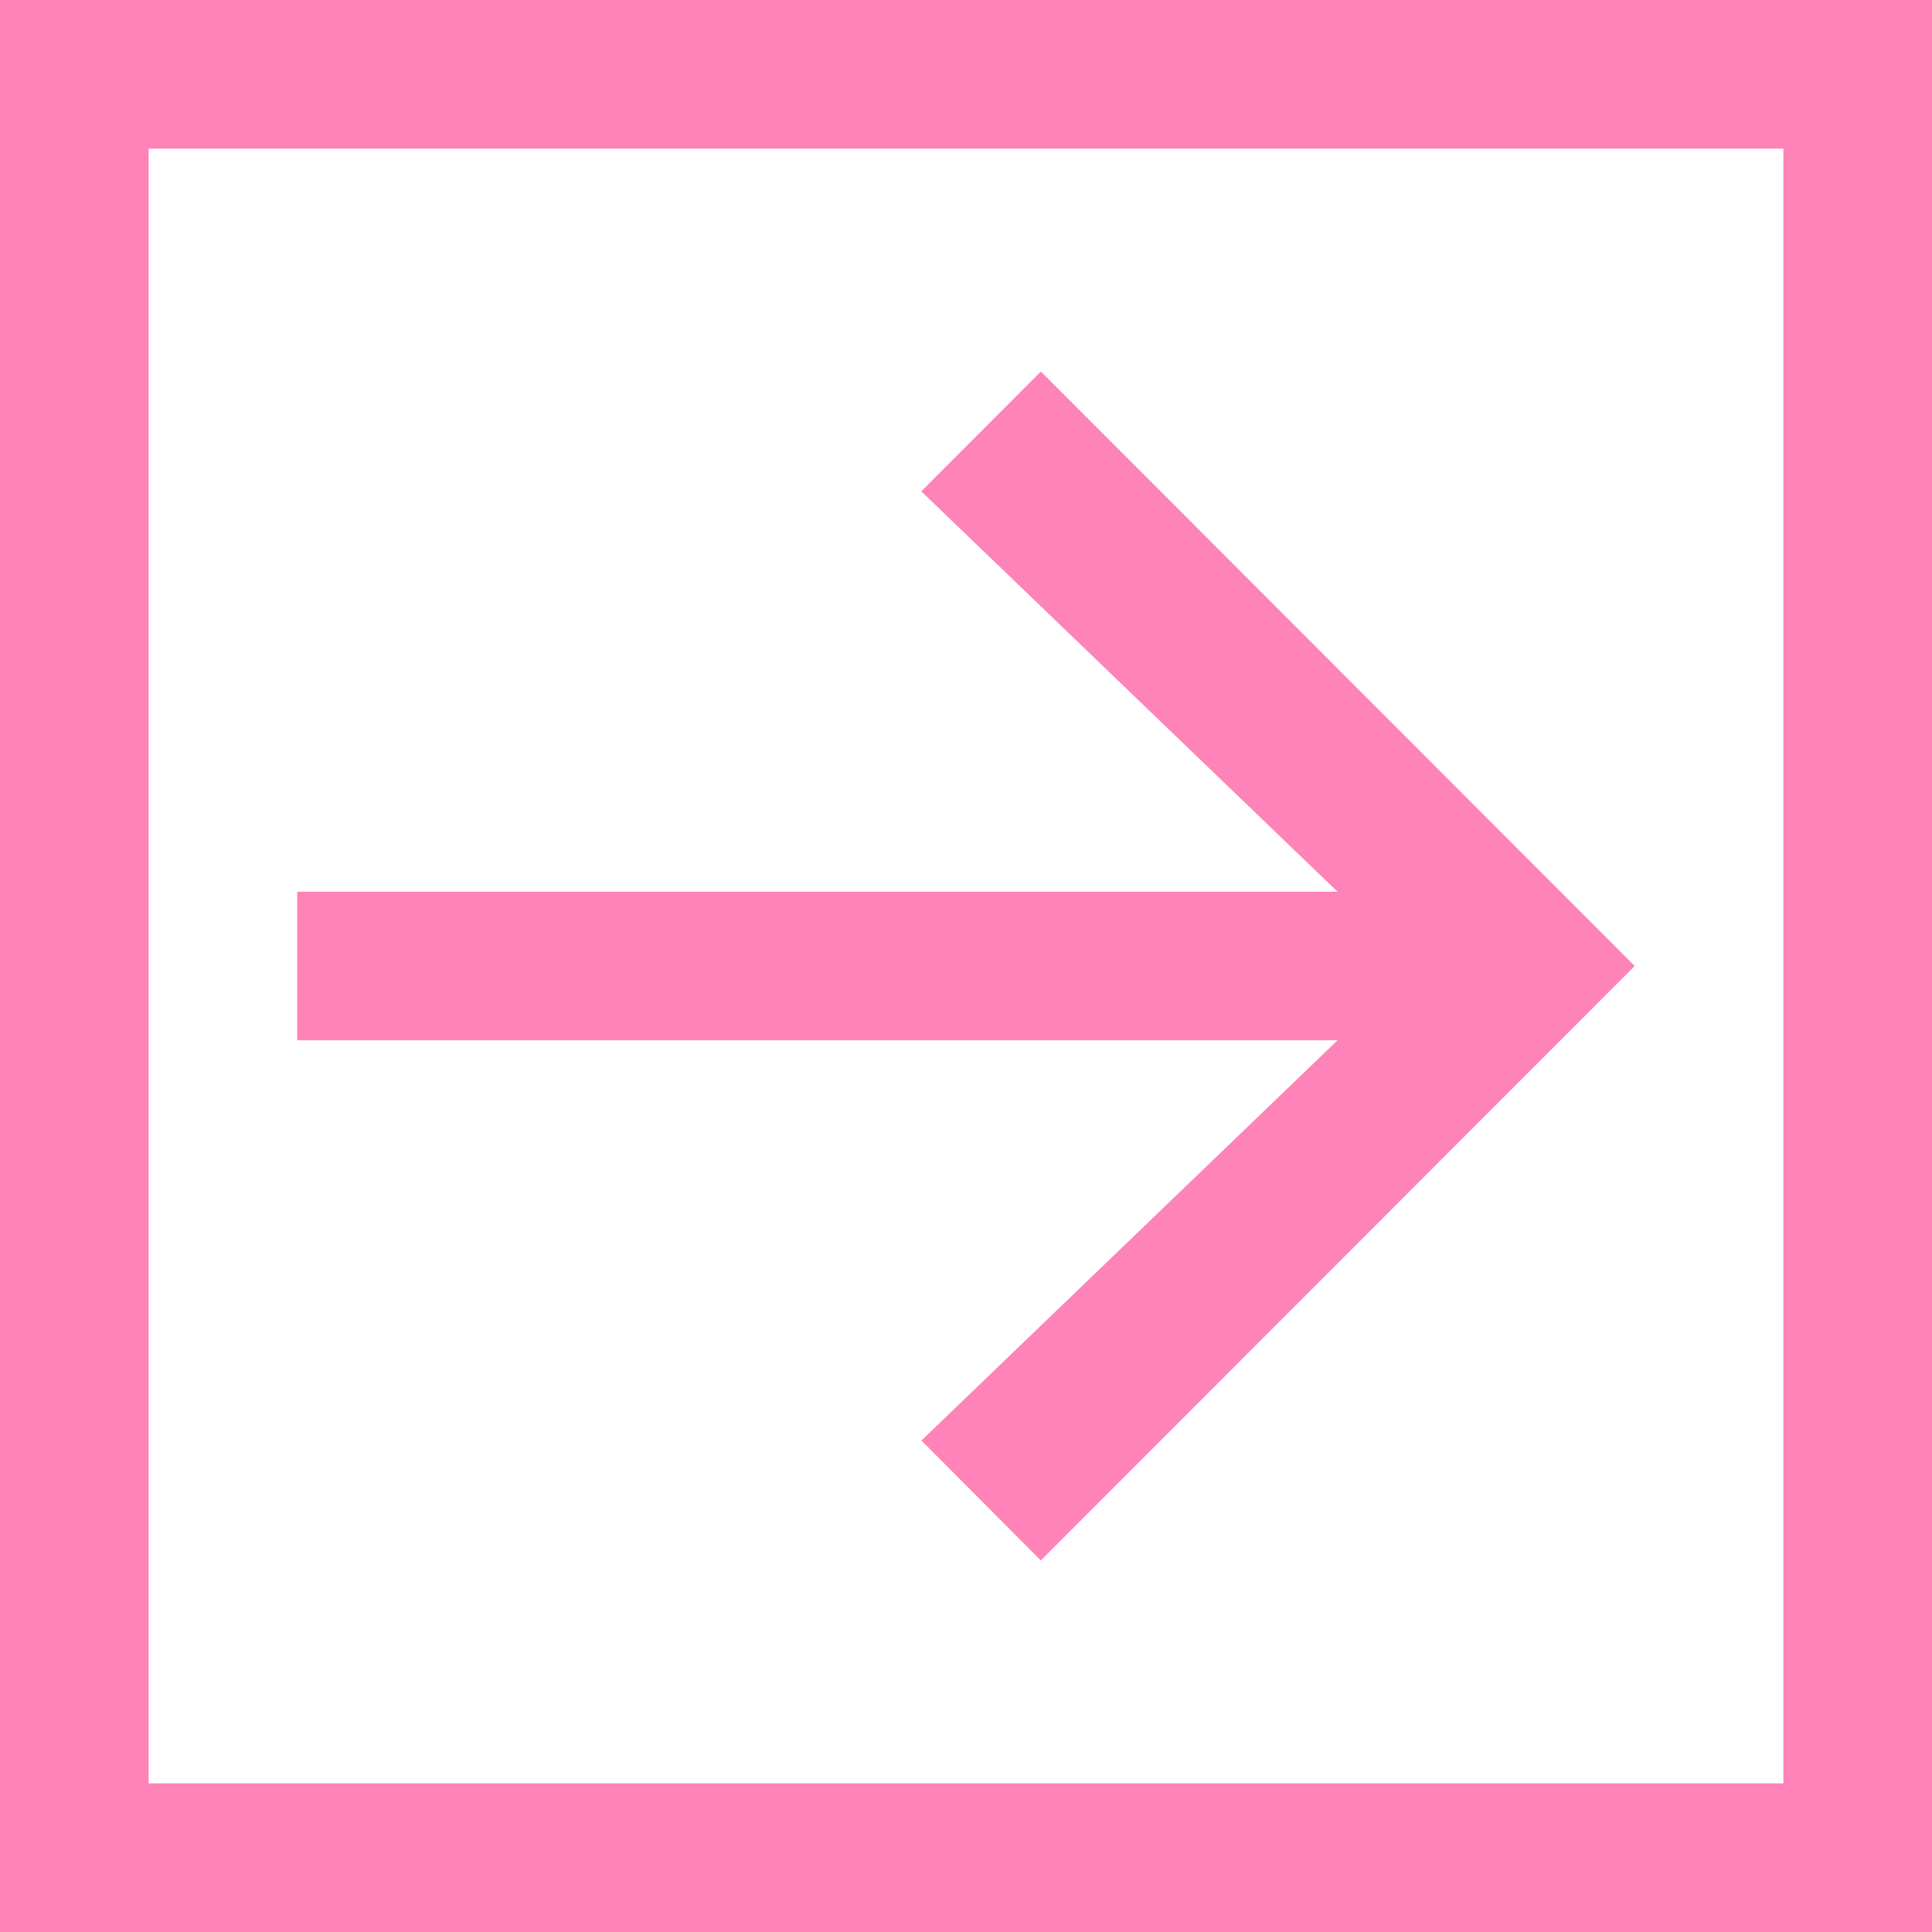
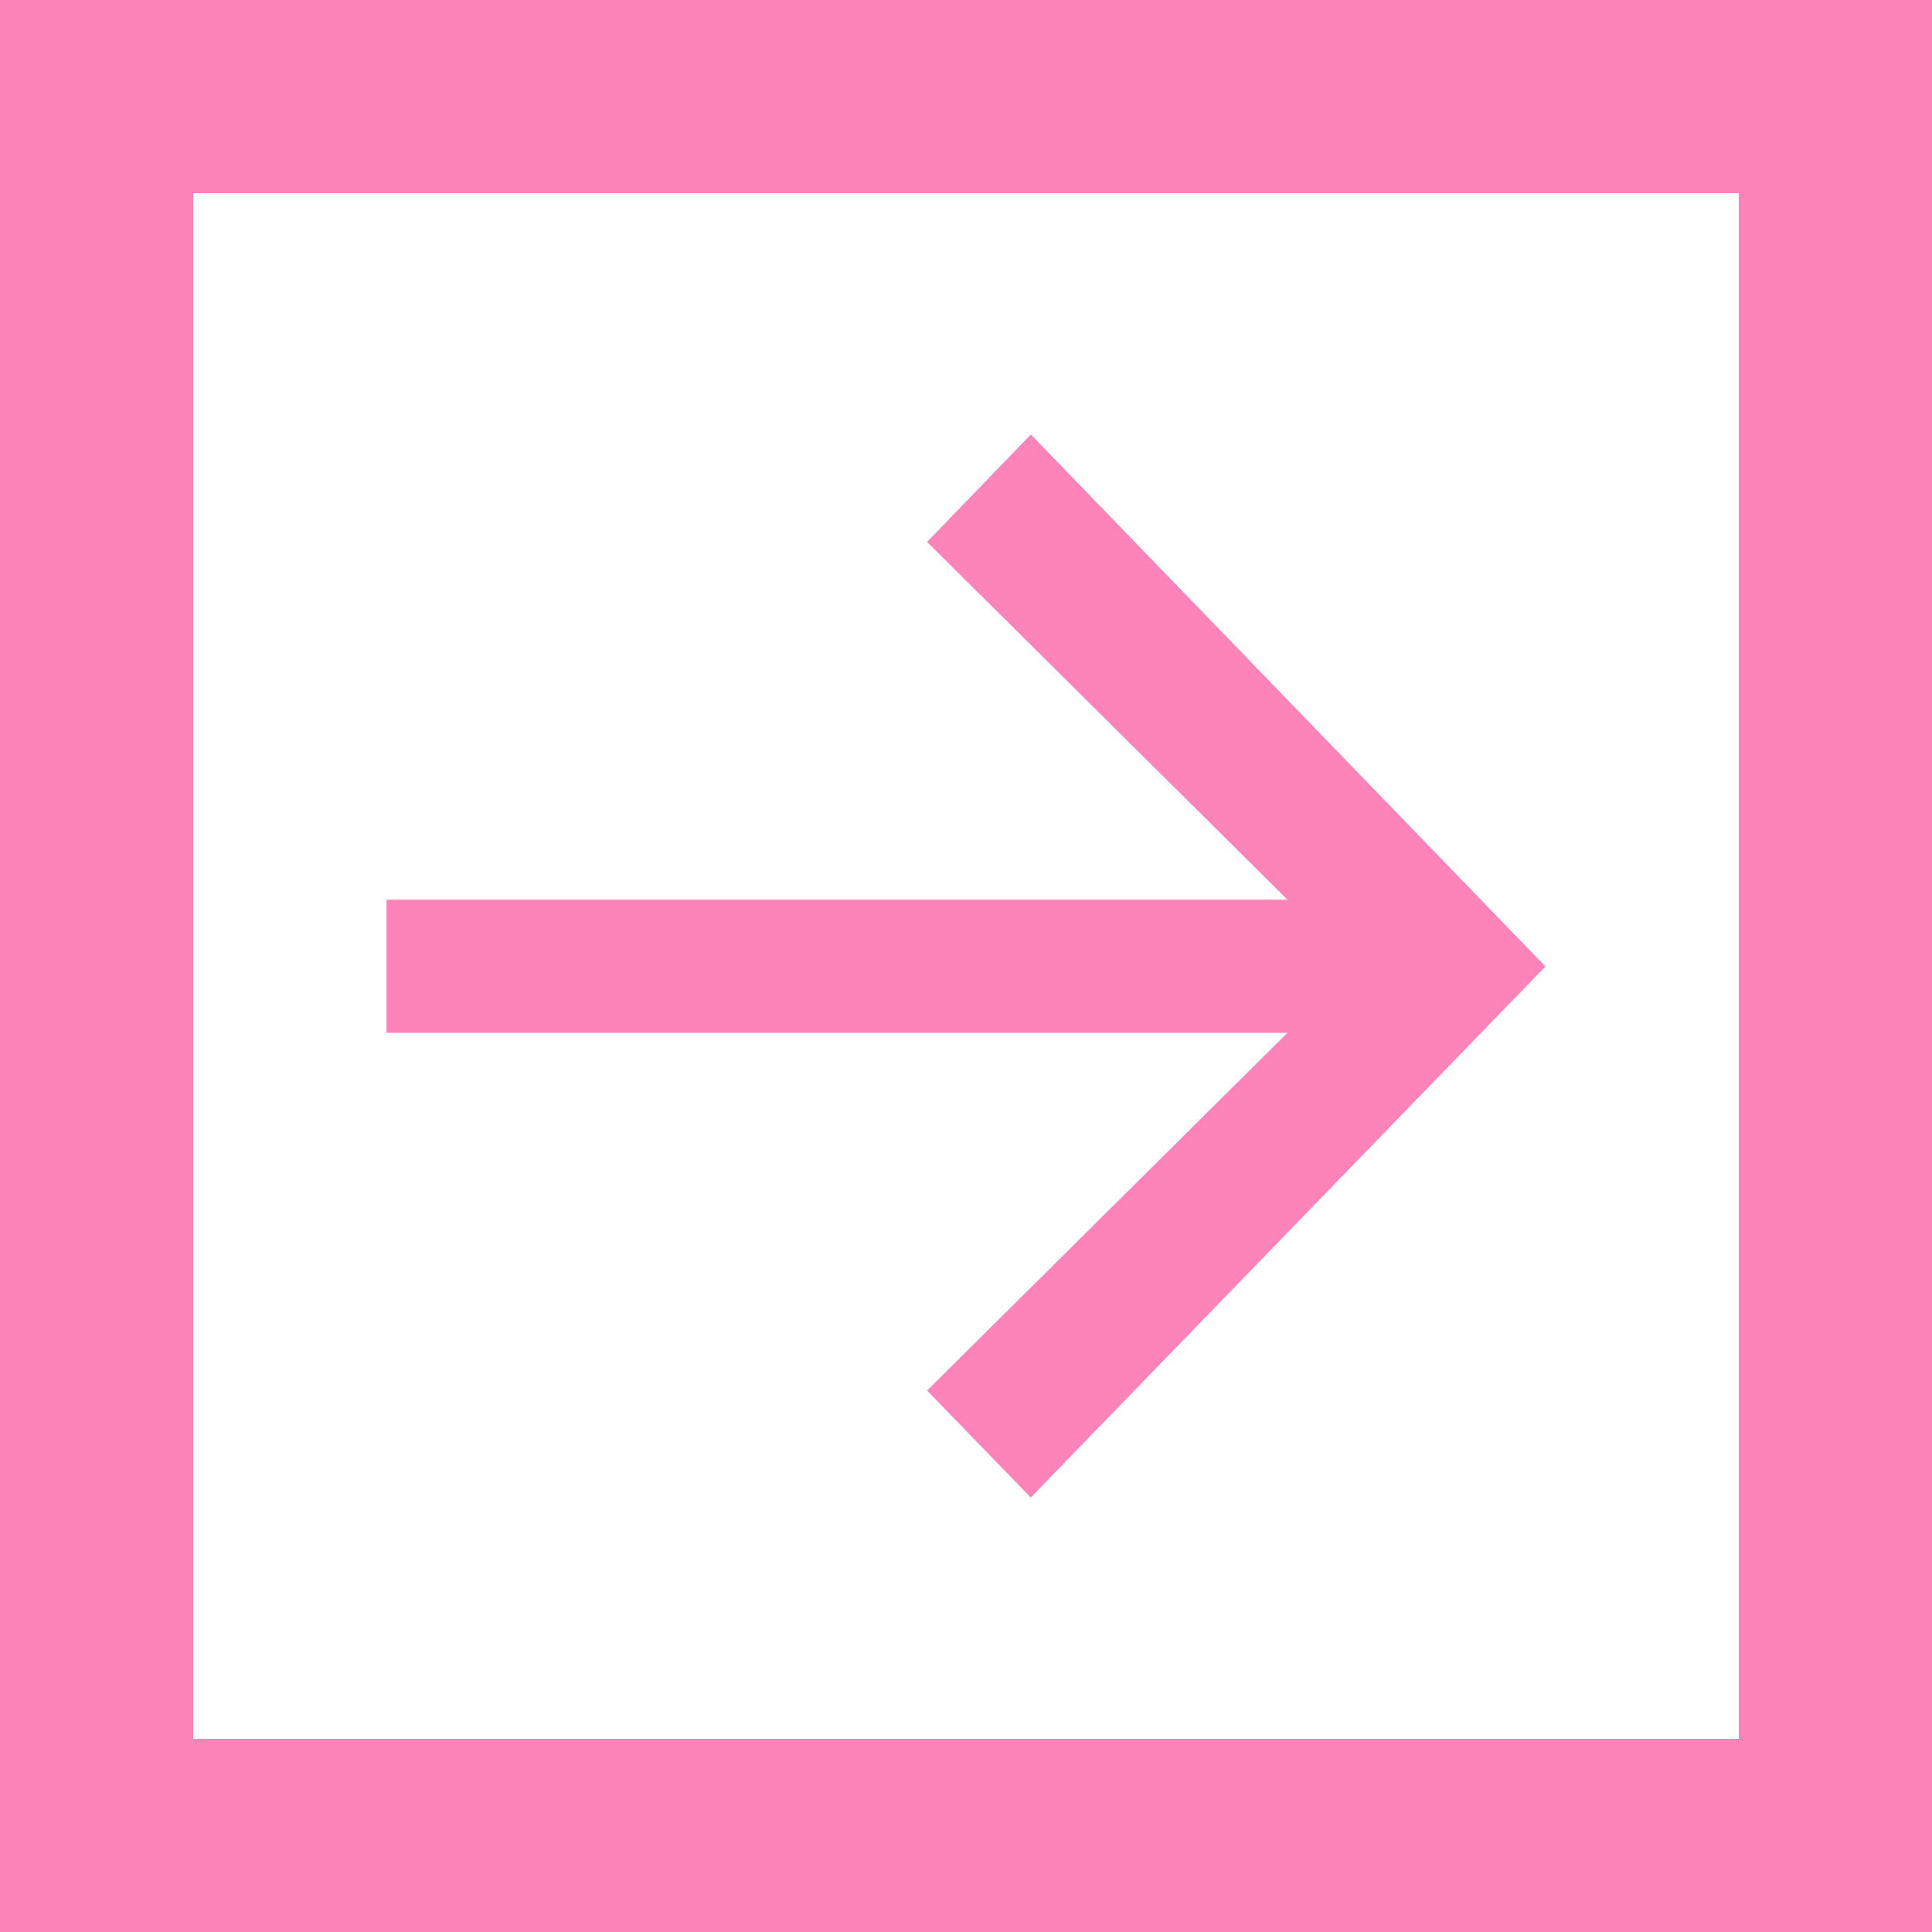
- <svg xmlns="http://www.w3.org/2000/svg" id="Link_arrow002_v2.svg" width="26" height="26" viewBox="0 0 26 26">
+ <svg xmlns="http://www.w3.org/2000/svg" id="四角.svg" width="40" height="40" viewBox="0 0 40 40">
  <defs>
    <style>
      .cls-1 {
        fill: none;
        stroke: #fd83b8;
-         stroke-width: 4;
+         stroke-width: 4px;
      }

      .cls-2 {
        fill: #fd83b8;
        fill-rule: evenodd;
      }
    </style>
  </defs>
-   <rect class="cls-1" width="26" height="26" />
-   <path class="cls-2" d="M448.008,675l-1.61,1.612L452,682H438v2h14l-5.6,5.386L448.007,691l7.992-8Z" transform="translate(-434 -670)" />
+   <rect class="cls-1" x="2" y="2" width="36" height="36" />
+   <path class="cls-2" d="M269.343,4509l-2.145,2.22,7.465,7.41H256.005v2.75h18.658l-7.465,7.41,2.143,2.21,10.652-10.99Z" transform="translate(-248 -4500)" />
+   <path class="cls-2" d="M269.343,4509l-2.145,2.22,7.465,7.41H256.005v2.75h18.658l-7.465,7.41,2.143,2.21,10.652-10.99Z" transform="translate(-248 -4500)" />
</svg>
